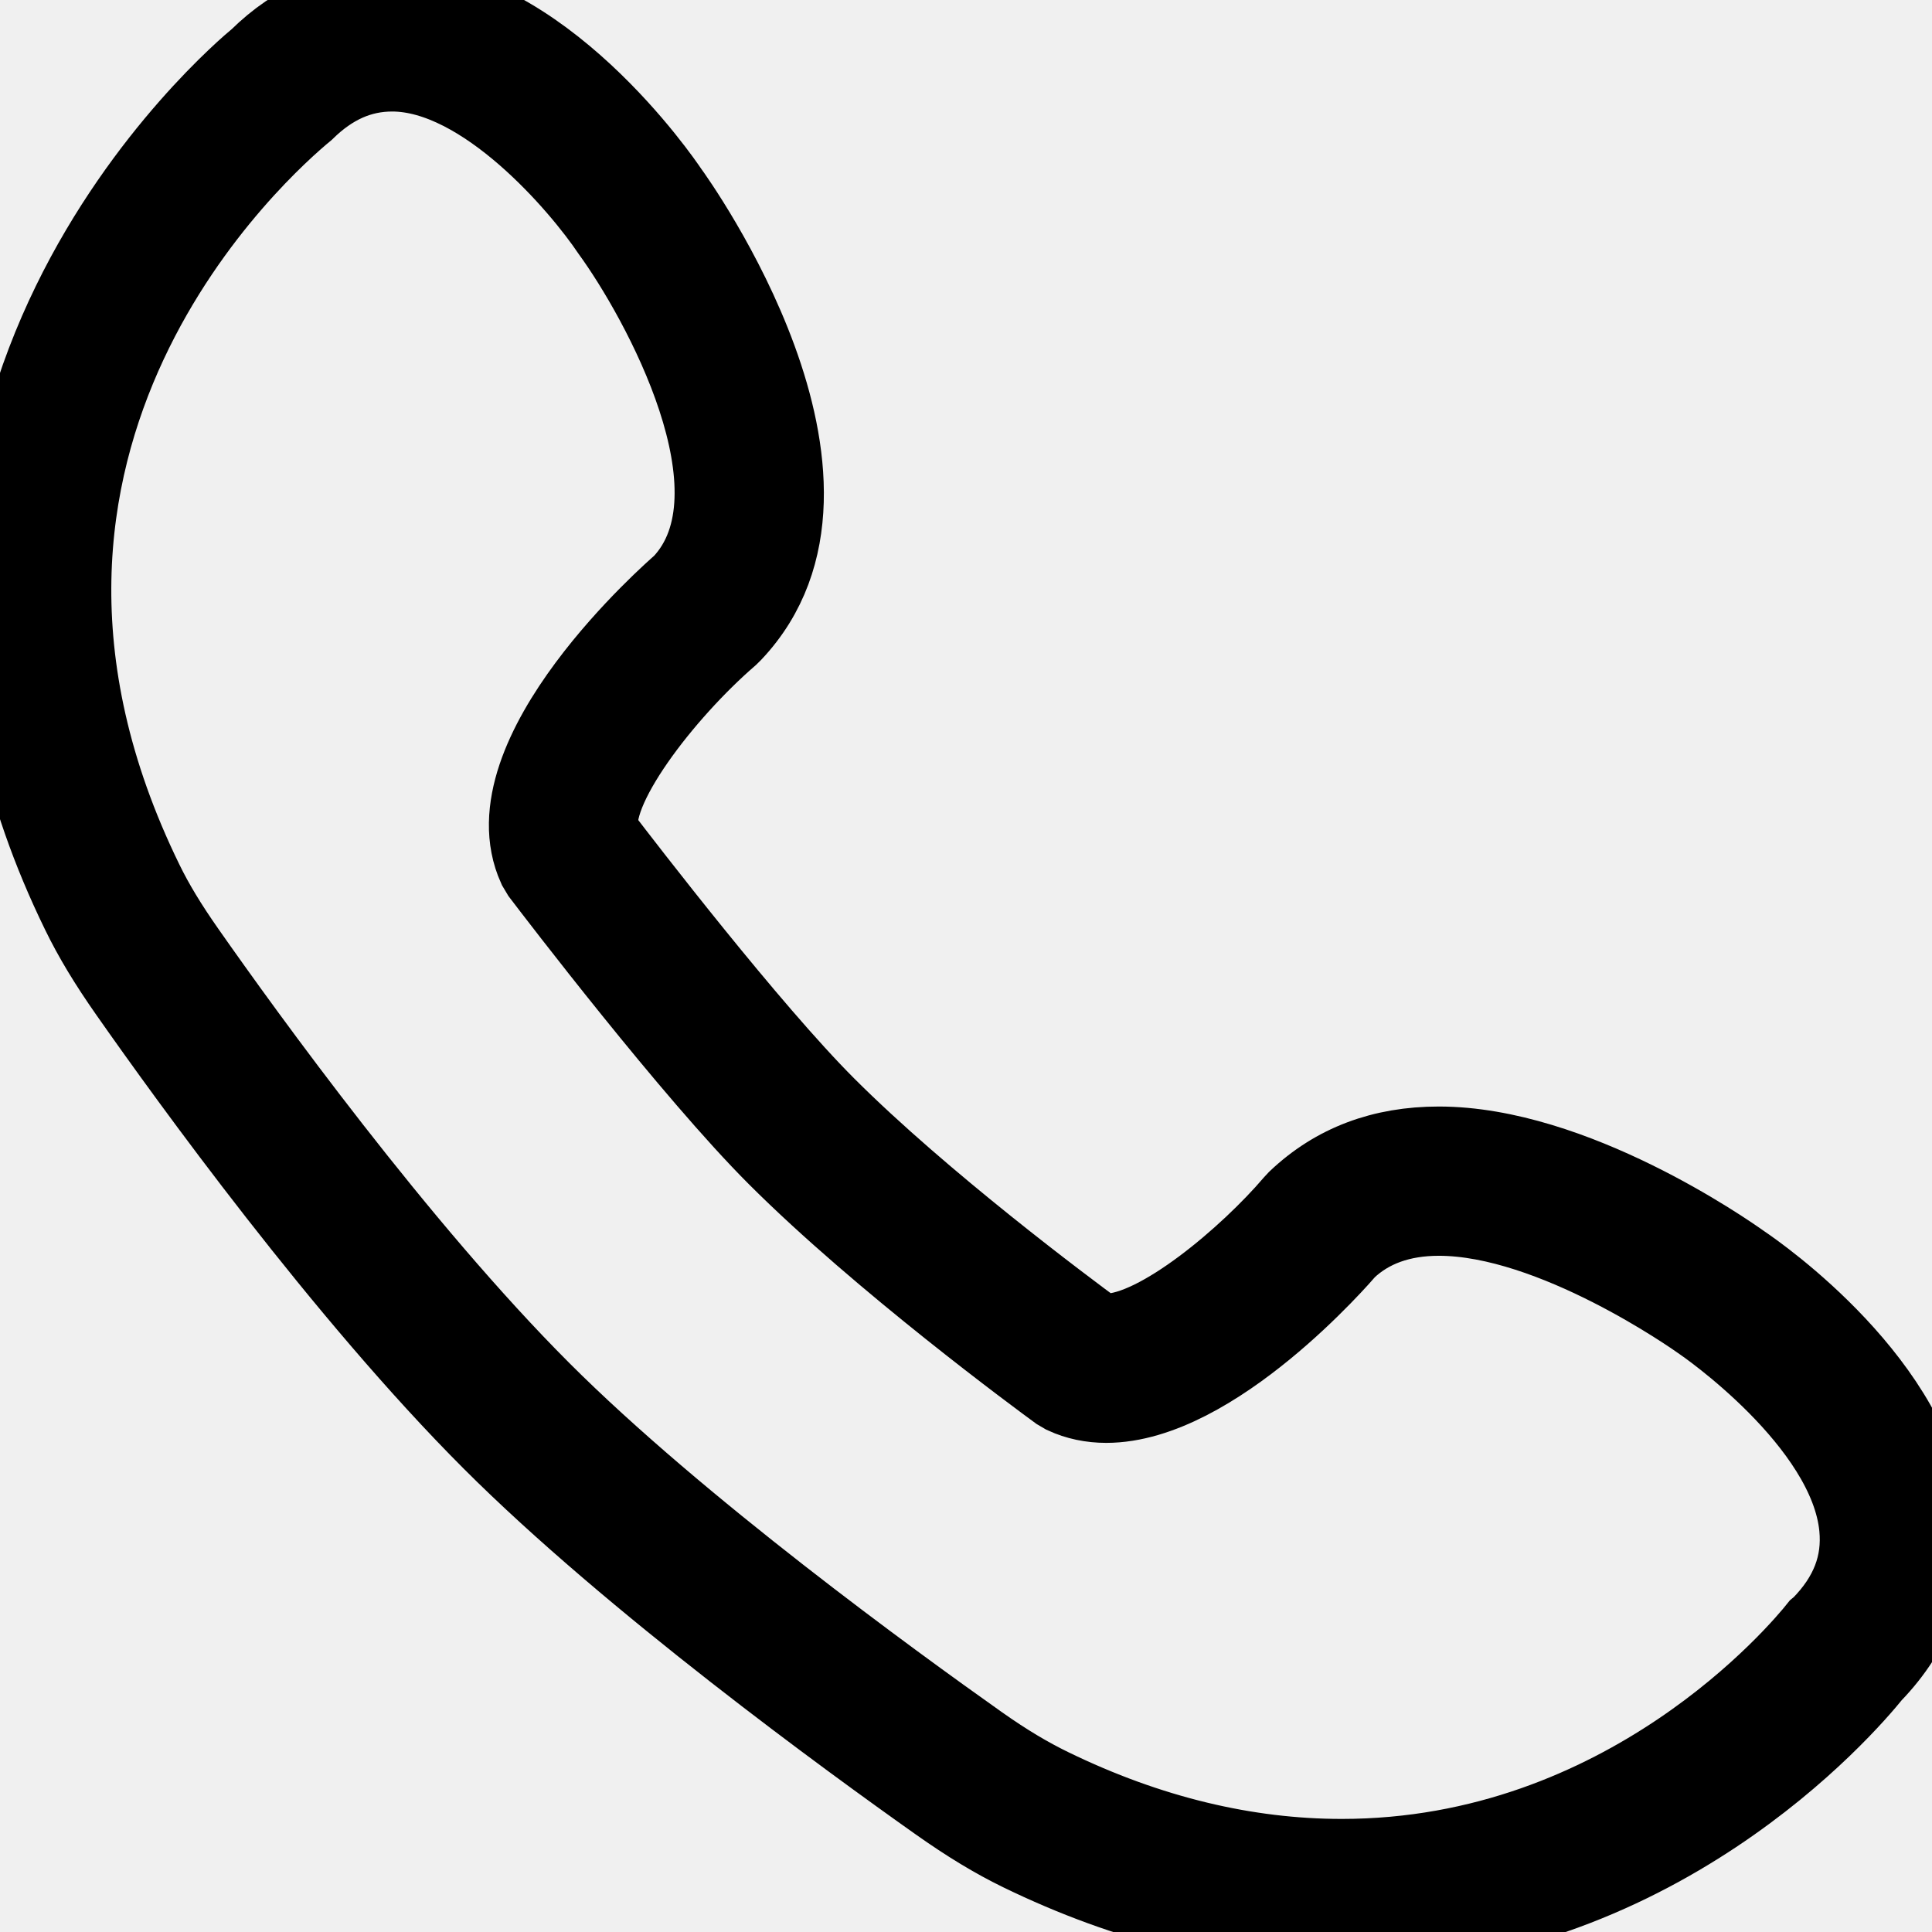
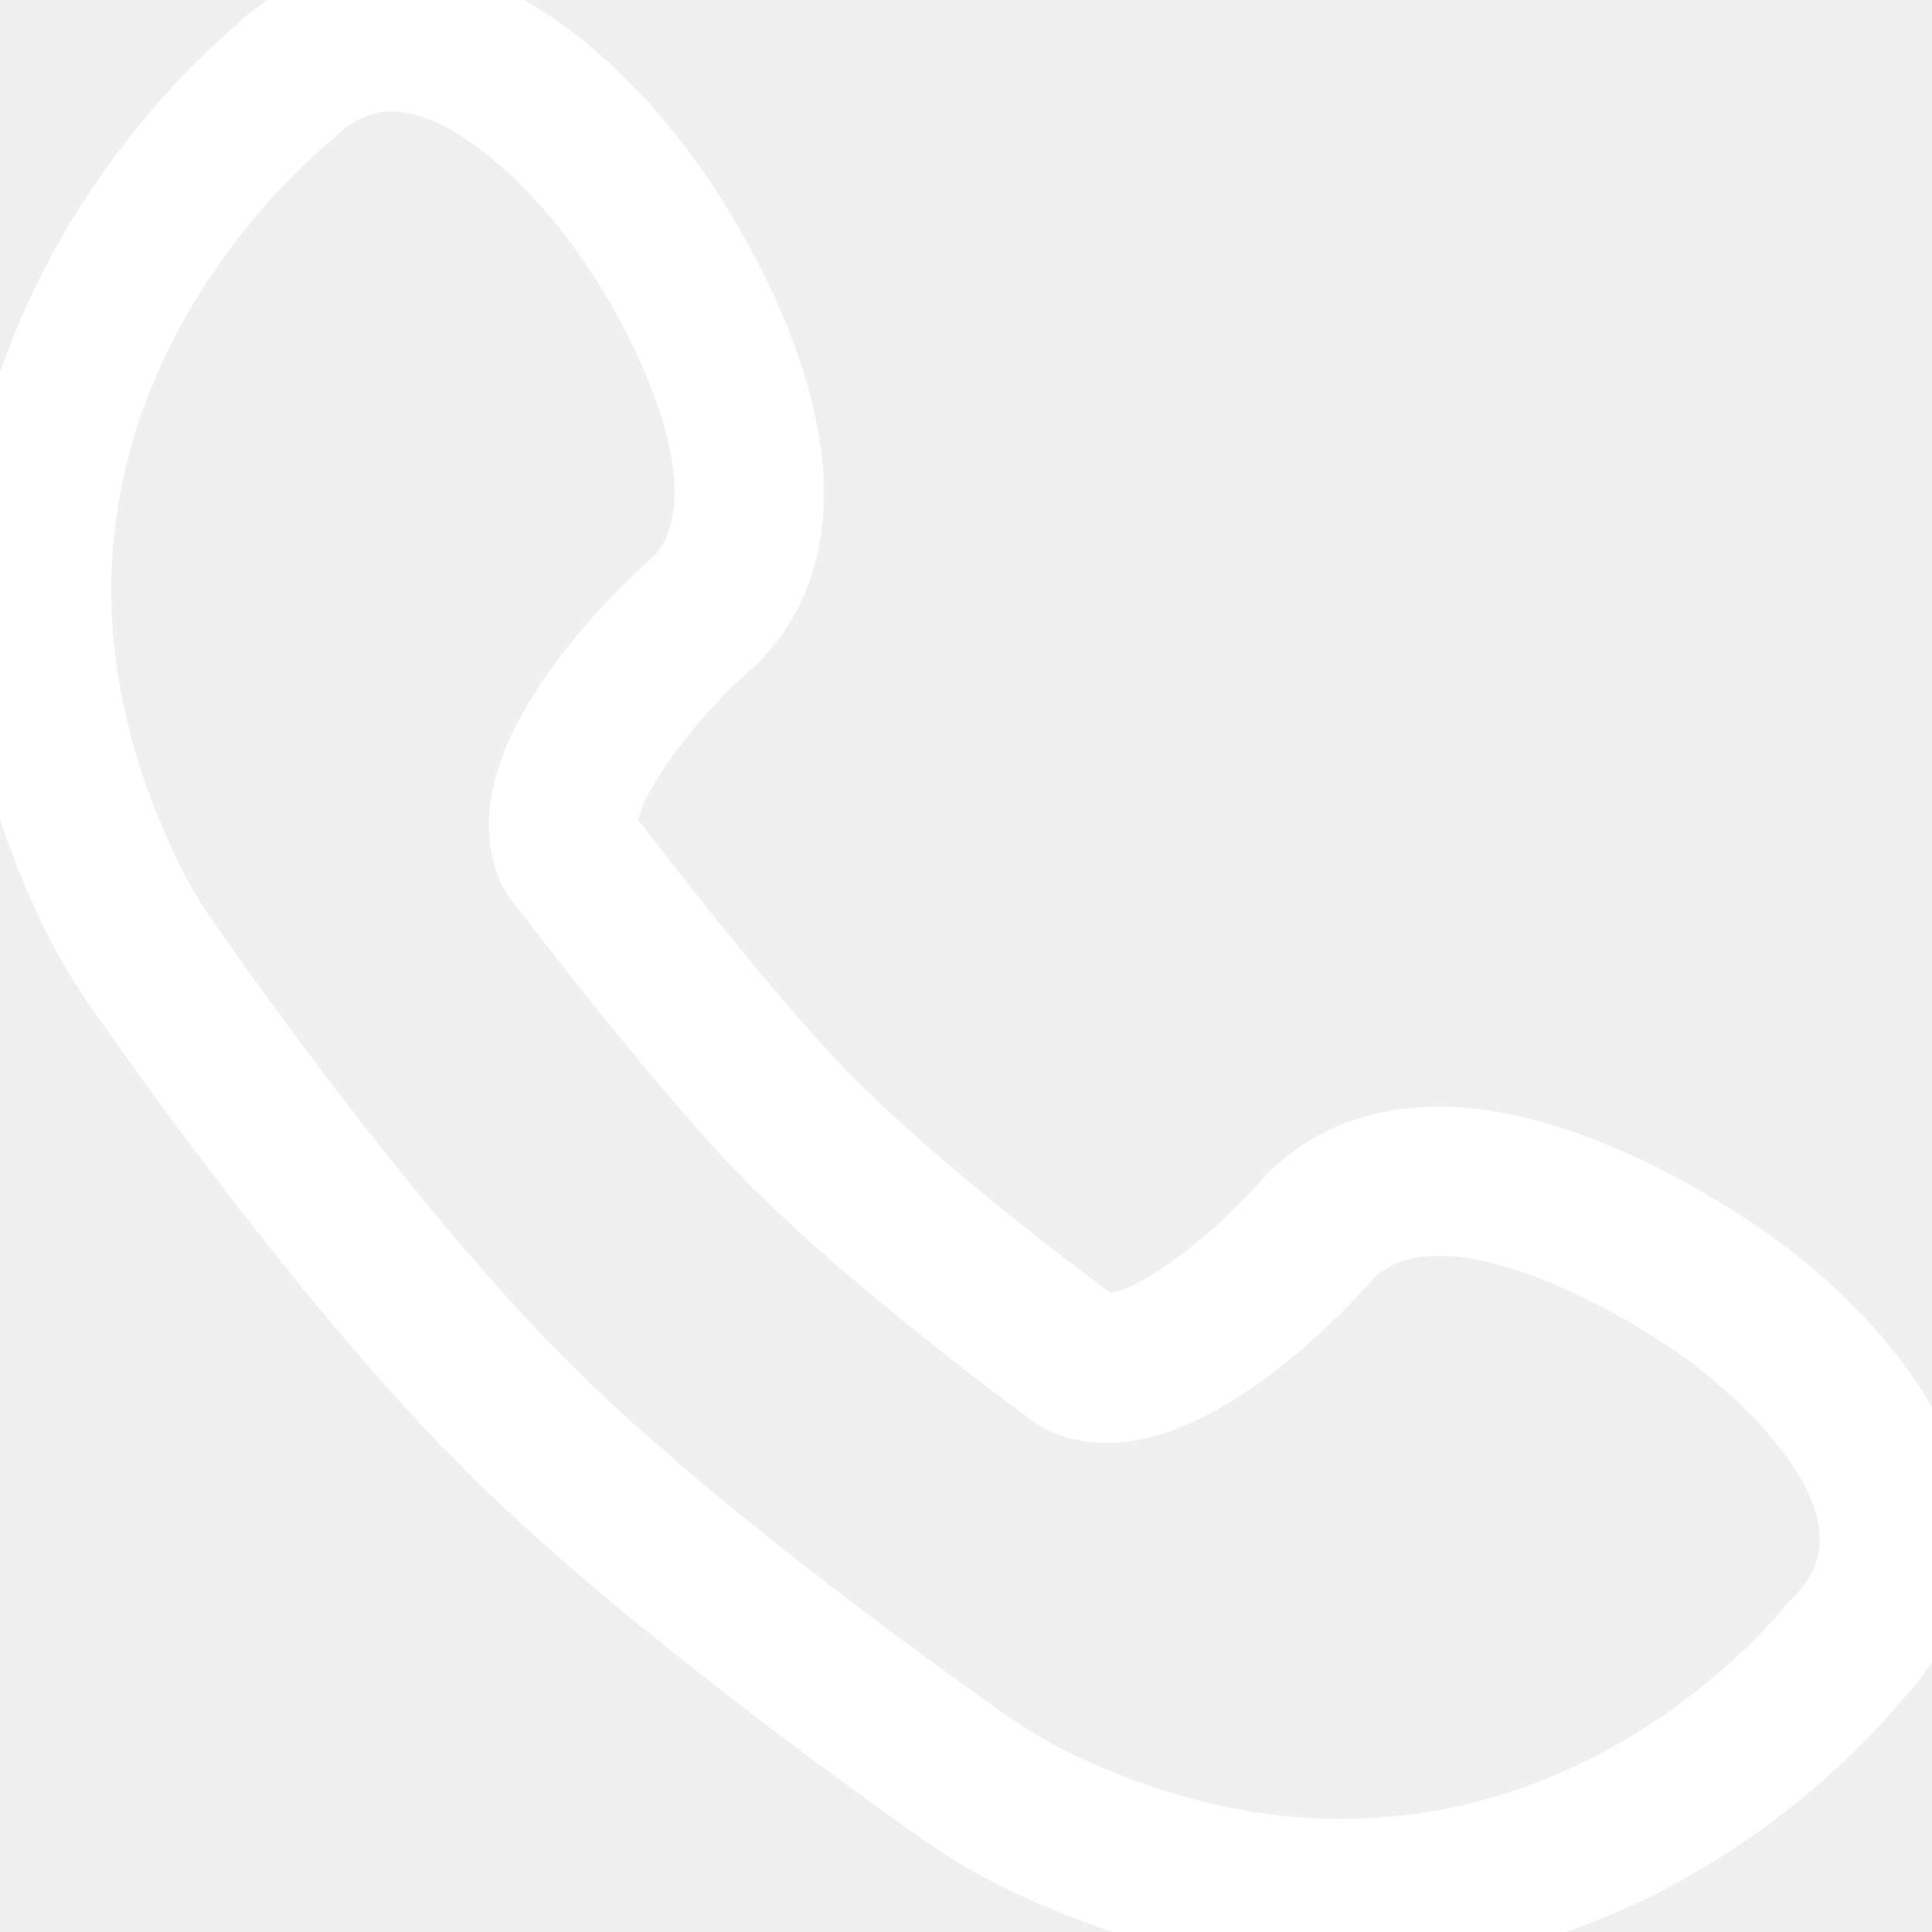
- <svg xmlns="http://www.w3.org/2000/svg" fill="#000000" height="25px" width="25px" version="1.1" id="Layer_1" viewBox="0 0 512 512" xml:space="preserve">
+ <svg xmlns="http://www.w3.org/2000/svg" fill="#FFFFFF" height="25px" width="25px" version="1.1" id="Layer_1" viewBox="0 0 512 512" xml:space="preserve">
  <g>
    <g>
-       <path d="M511.576,402.975c-3.495-36.288-45.168-65.404-49.7-68.45c-4.483-3.209-44.825-31.284-80.563-31.284    c-15.102,0-27.727,4.708-37.921,14.381l-0.974,1.05c-11.765,13.773-35.557,34.151-49.256,34.151c-0.917,0-1.7-0.105-2.411-0.337    c-7.754-5.701-46.081-34.235-71.453-59.617c-20.388-20.388-53.266-63.131-59.879-71.792c-3.447-11.116,16.969-37.357,34.11-52.178    l0.96-0.945C232.82,127.465,179.63,53.19,177.562,50.354C176.187,48.301,143.409,0,103.931,0C90.352,0,78.091,5.29,68.14,15.126    c-4.608,3.782-112.091,94.081-47.169,226.941c3.242,6.666,7.291,13.379,12.734,21.143c15.933,22.756,57.205,79.89,96.286,118.966    c37.104,37.109,95.193,79.356,118.446,95.79c7.979,5.646,14.902,9.826,21.797,13.188C298.686,504.991,327.392,512,355.553,512    c82.941,0,133.968-59.435,140.959-68.097C507.818,432.205,513.027,418.063,511.576,402.975z M482.202,430.572l-0.678,0.561    c-4.975,6.255-50.779,60.901-125.971,60.901h-0.019c-25.162,0-50.984-6.145-76.743-18.674c-5.916-2.874-11.97-6.45-19.061-11.464    c-22.842-16.148-79.871-57.549-115.911-93.598c-37.987-37.988-78.458-94-94.095-116.335c-4.846-6.904-8.394-12.763-11.178-18.483    C-18.683,116.357,70.217,38.718,81.199,29.653c6.914-6.799,14.348-10.099,22.732-10.099c24.189,0,49.619,30.09,57.592,41.989    c12.896,17.743,41.406,69.045,18.827,92.908c-2.13,1.843-52.049,45.436-38.441,75.507l1.127,1.891    c4.035,5.3,40.065,52.484,62.434,74.848c27.769,27.77,69.992,58.843,74.719,62.3l1.676,0.983    c3.452,1.595,7.257,2.397,11.307,2.397c28.758,0,62.687-39.334,64.052-40.938c6.054-5.739,14.157-8.642,24.089-8.642    c30.157,0,67.615,26.509,69.41,27.789c0.387,0.258,38.704,26.423,41.382,54.26C493.026,414.424,489.789,422.837,482.202,430.572z" stroke="#000" stroke-width="20" />
+       <path d="M511.576,402.975c-3.495-36.288-45.168-65.404-49.7-68.45c-4.483-3.209-44.825-31.284-80.563-31.284    c-15.102,0-27.727,4.708-37.921,14.381l-0.974,1.05c-11.765,13.773-35.557,34.151-49.256,34.151c-0.917,0-1.7-0.105-2.411-0.337    c-7.754-5.701-46.081-34.235-71.453-59.617c-20.388-20.388-53.266-63.131-59.879-71.792c-3.447-11.116,16.969-37.357,34.11-52.178    l0.96-0.945C232.82,127.465,179.63,53.19,177.562,50.354C176.187,48.301,143.409,0,103.931,0C90.352,0,78.091,5.29,68.14,15.126    c-4.608,3.782-112.091,94.081-47.169,226.941c3.242,6.666,7.291,13.379,12.734,21.143c15.933,22.756,57.205,79.89,96.286,118.966    c37.104,37.109,95.193,79.356,118.446,95.79c7.979,5.646,14.902,9.826,21.797,13.188C298.686,504.991,327.392,512,355.553,512    c82.941,0,133.968-59.435,140.959-68.097C507.818,432.205,513.027,418.063,511.576,402.975z M482.202,430.572l-0.678,0.561    c-4.975,6.255-50.779,60.901-125.971,60.901h-0.019c-25.162,0-50.984-6.145-76.743-18.674c-5.916-2.874-11.97-6.45-19.061-11.464    c-22.842-16.148-79.871-57.549-115.911-93.598c-37.987-37.988-78.458-94-94.095-116.335c-4.846-6.904-8.394-12.763-11.178-18.483    C-18.683,116.357,70.217,38.718,81.199,29.653c6.914-6.799,14.348-10.099,22.732-10.099c24.189,0,49.619,30.09,57.592,41.989    c12.896,17.743,41.406,69.045,18.827,92.908c-2.13,1.843-52.049,45.436-38.441,75.507l1.127,1.891    c4.035,5.3,40.065,52.484,62.434,74.848c27.769,27.77,69.992,58.843,74.719,62.3l1.676,0.983    c3.452,1.595,7.257,2.397,11.307,2.397c28.758,0,62.687-39.334,64.052-40.938c6.054-5.739,14.157-8.642,24.089-8.642    c30.157,0,67.615,26.509,69.41,27.789c0.387,0.258,38.704,26.423,41.382,54.26C493.026,414.424,489.789,422.837,482.202,430.572z" stroke="#FFFFFF" stroke-width="20" />
    </g>
  </g>
</svg>
